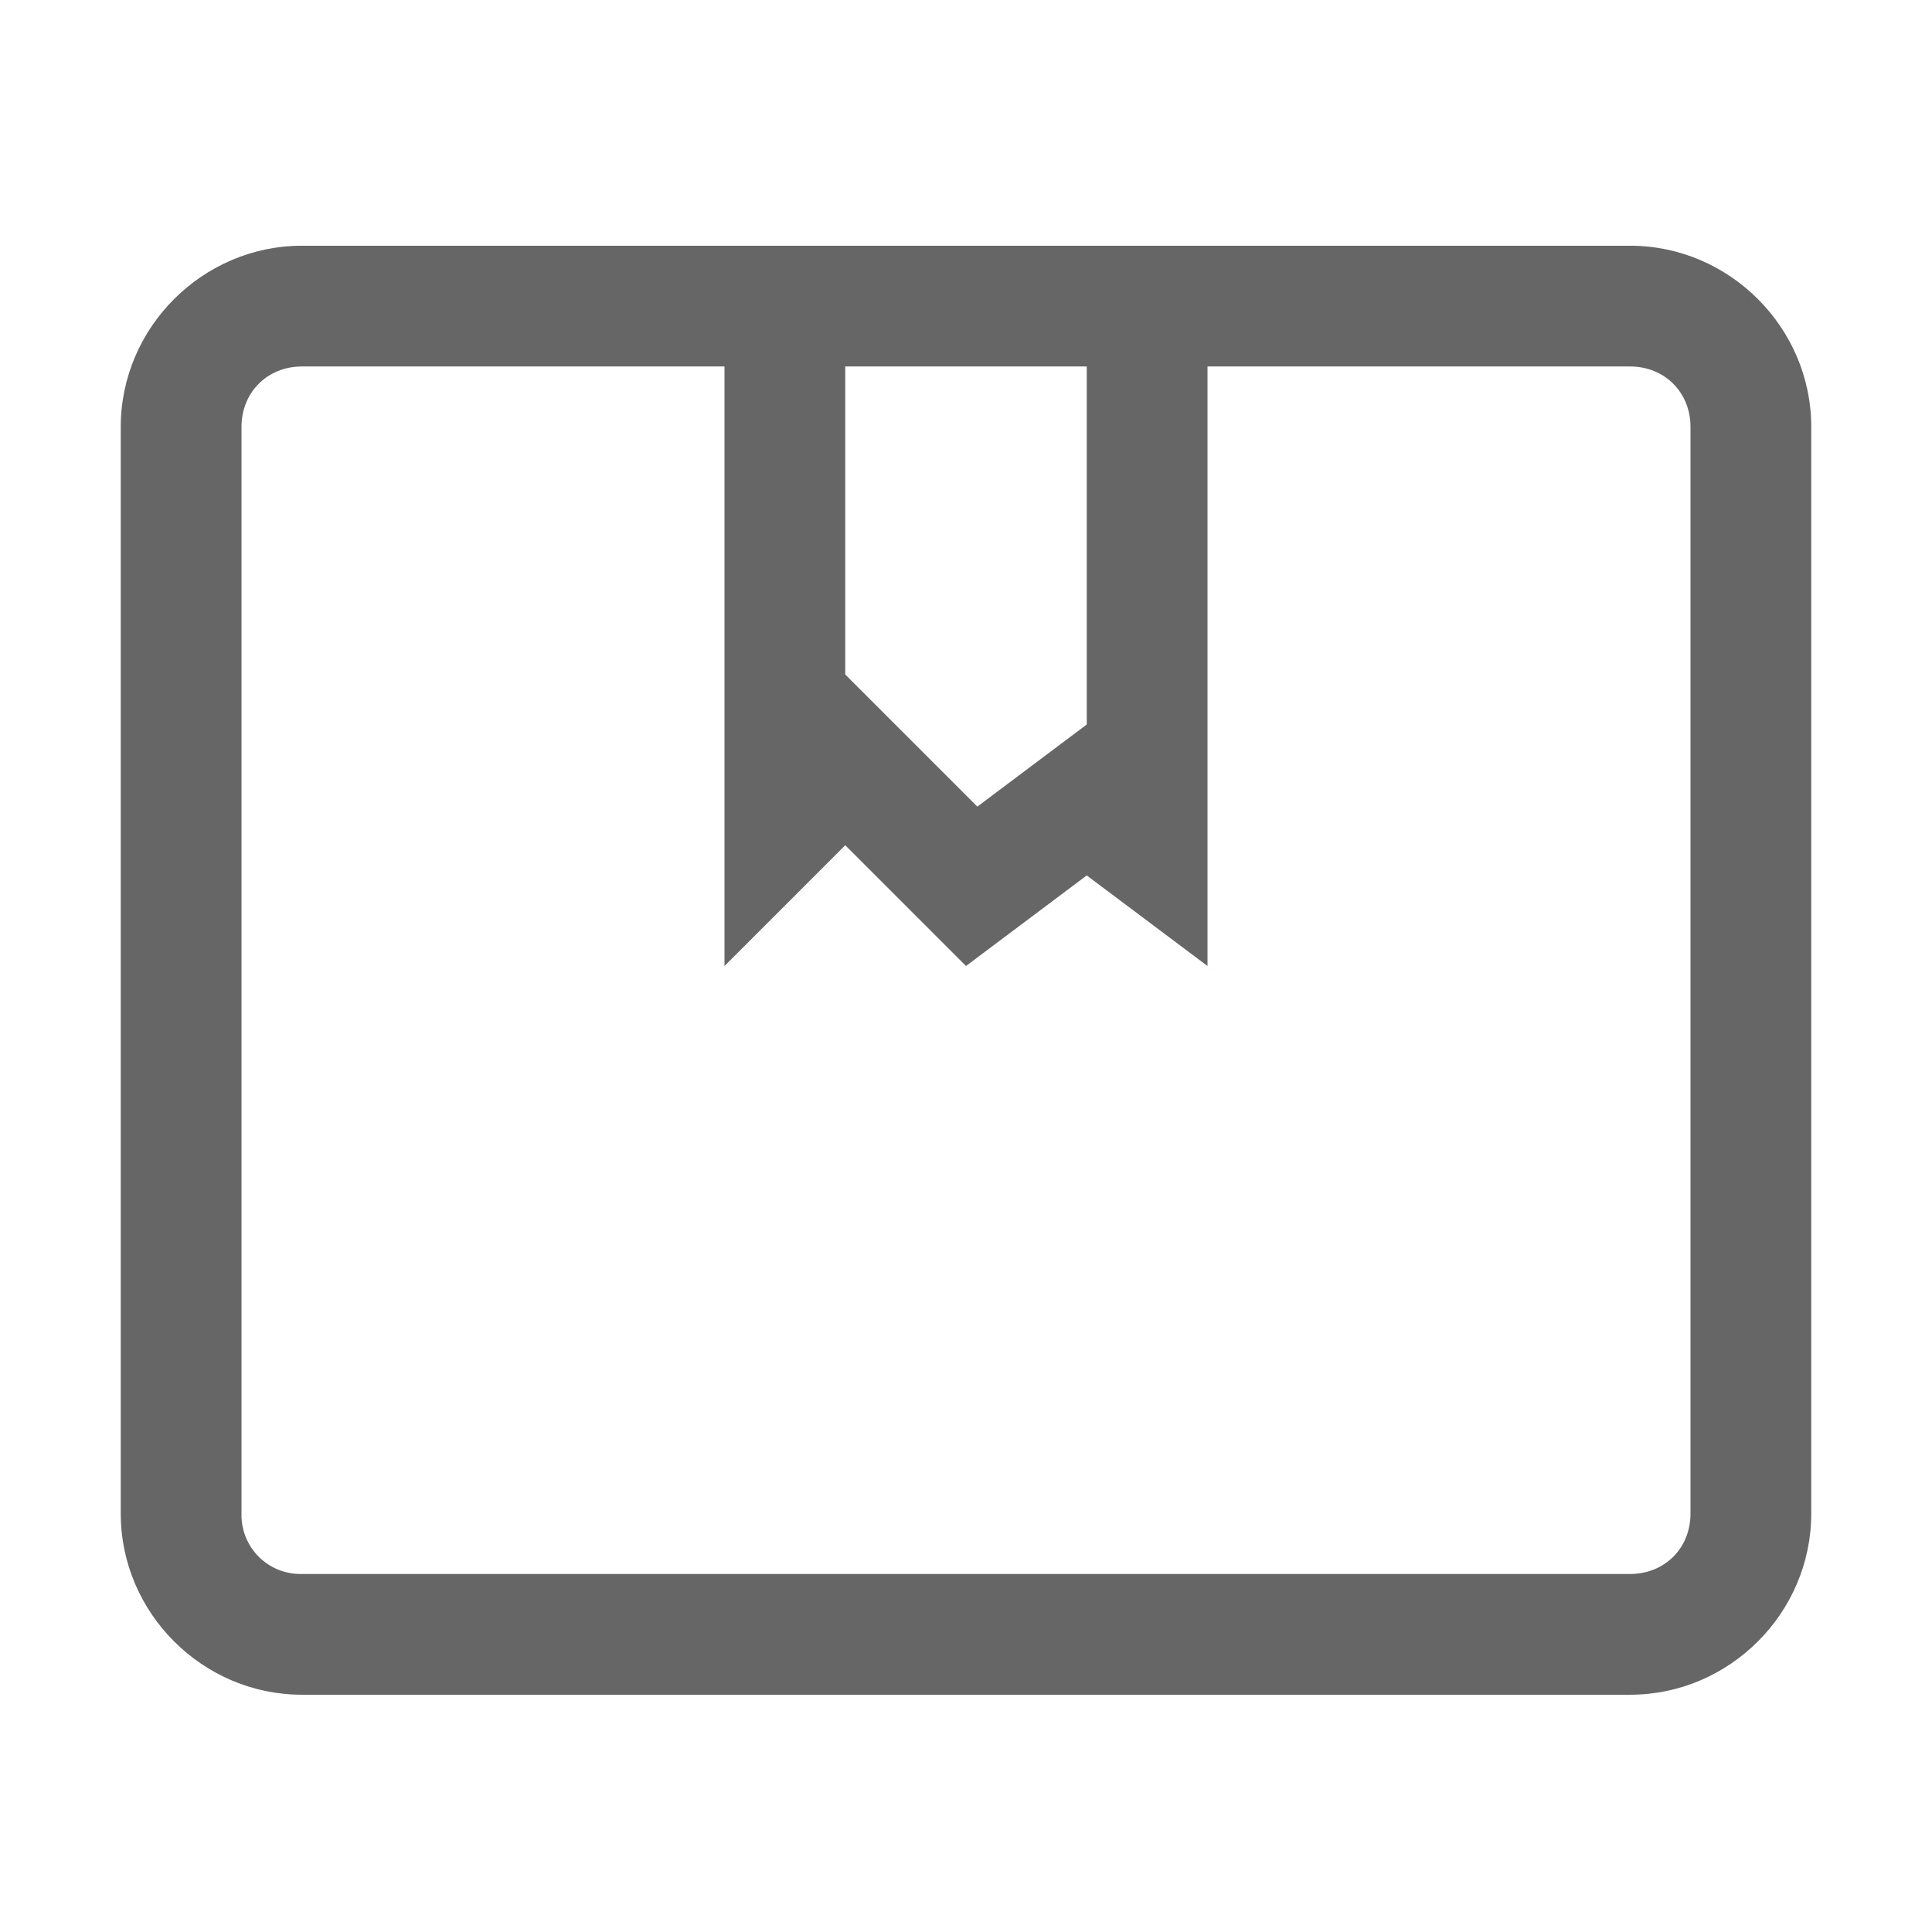
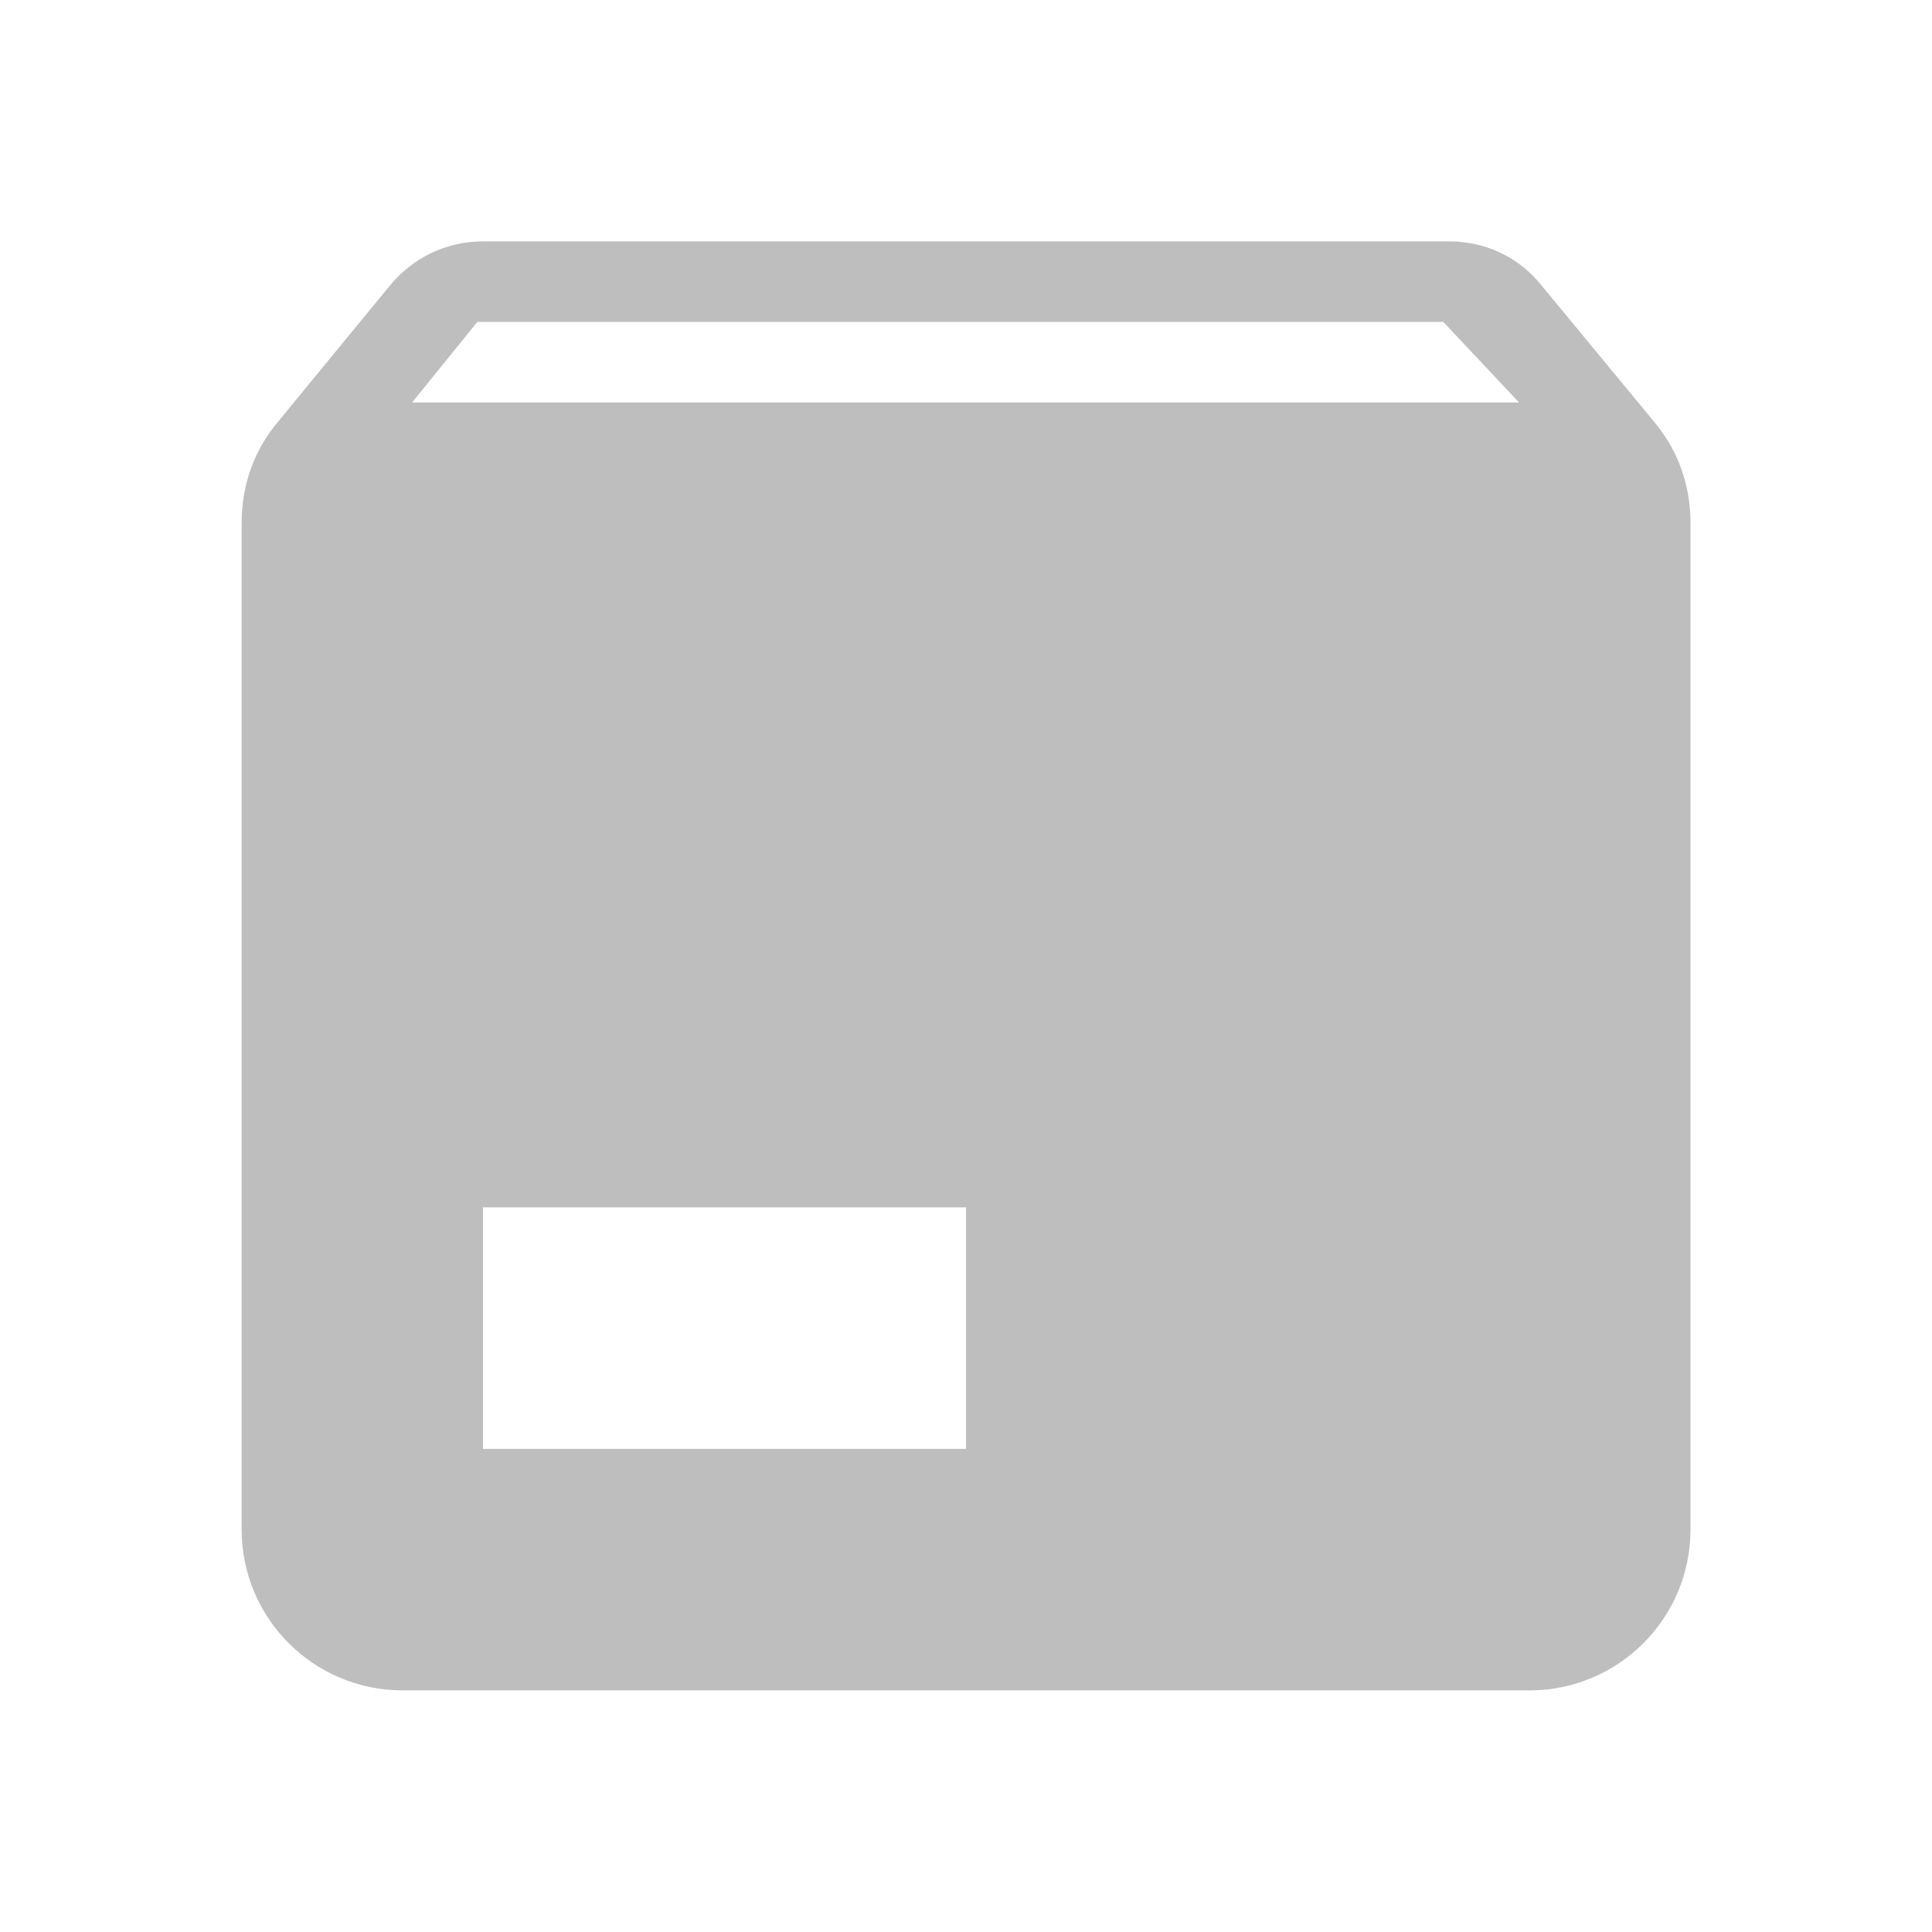
- <svg xmlns="http://www.w3.org/2000/svg" height="16" width="16">
-   <path color="#000" d="M2.5 2.035c-.822 0-1.5.678-1.5 1.5v9c0 .823.678 1.5 1.5 1.5h11c.822 0 1.5-.677 1.5-1.5v-9c0-.822-.678-1.5-1.5-1.5zm0 1H6V8l1-1 1 1 1-.75L10 8V3.035h3.5c.286 0 .5.215.5.5v9c0 .286-.214.5-.5.5h-11a.488.488 0 0 1-.5-.5v-9c0-.285.214-.5.5-.5zm4.5 0h2V6l-.906.68L7 5.586z" fill="#666" font-family="sans-serif" font-weight="400" overflow="visible" style="line-height:normal;font-variant-ligatures:normal;font-variant-position:normal;font-variant-caps:normal;font-variant-numeric:normal;font-variant-alternates:normal;font-feature-settings:normal;text-indent:0;text-align:start;text-decoration-line:none;text-decoration-style:solid;text-decoration-color:#000;text-transform:none;text-orientation:mixed;shape-padding:0;isolation:auto;mix-blend-mode:normal" white-space="normal" />
+ <svg xmlns="http://www.w3.org/2000/svg" height="16" viewBox="0 0 16 16" width="16">
+   <path d="m3.413 3.333h9.167l-.627-.667h-8zm10.28.153c.193.227.307.513.307.847v8.333a1.333 1.333 0 0 1 -1.333 1.333h-9.333a1.333 1.333 0 0 1 -1.333-1.333v-8.333c0-.333.113-.62.307-.847l.92-1.12c.187-.227.46-.367.773-.367h8c .313 0 .587.14.767.367zm-9.693 8.513h4v-2h-4z" fill="#bebebe" />
</svg>
